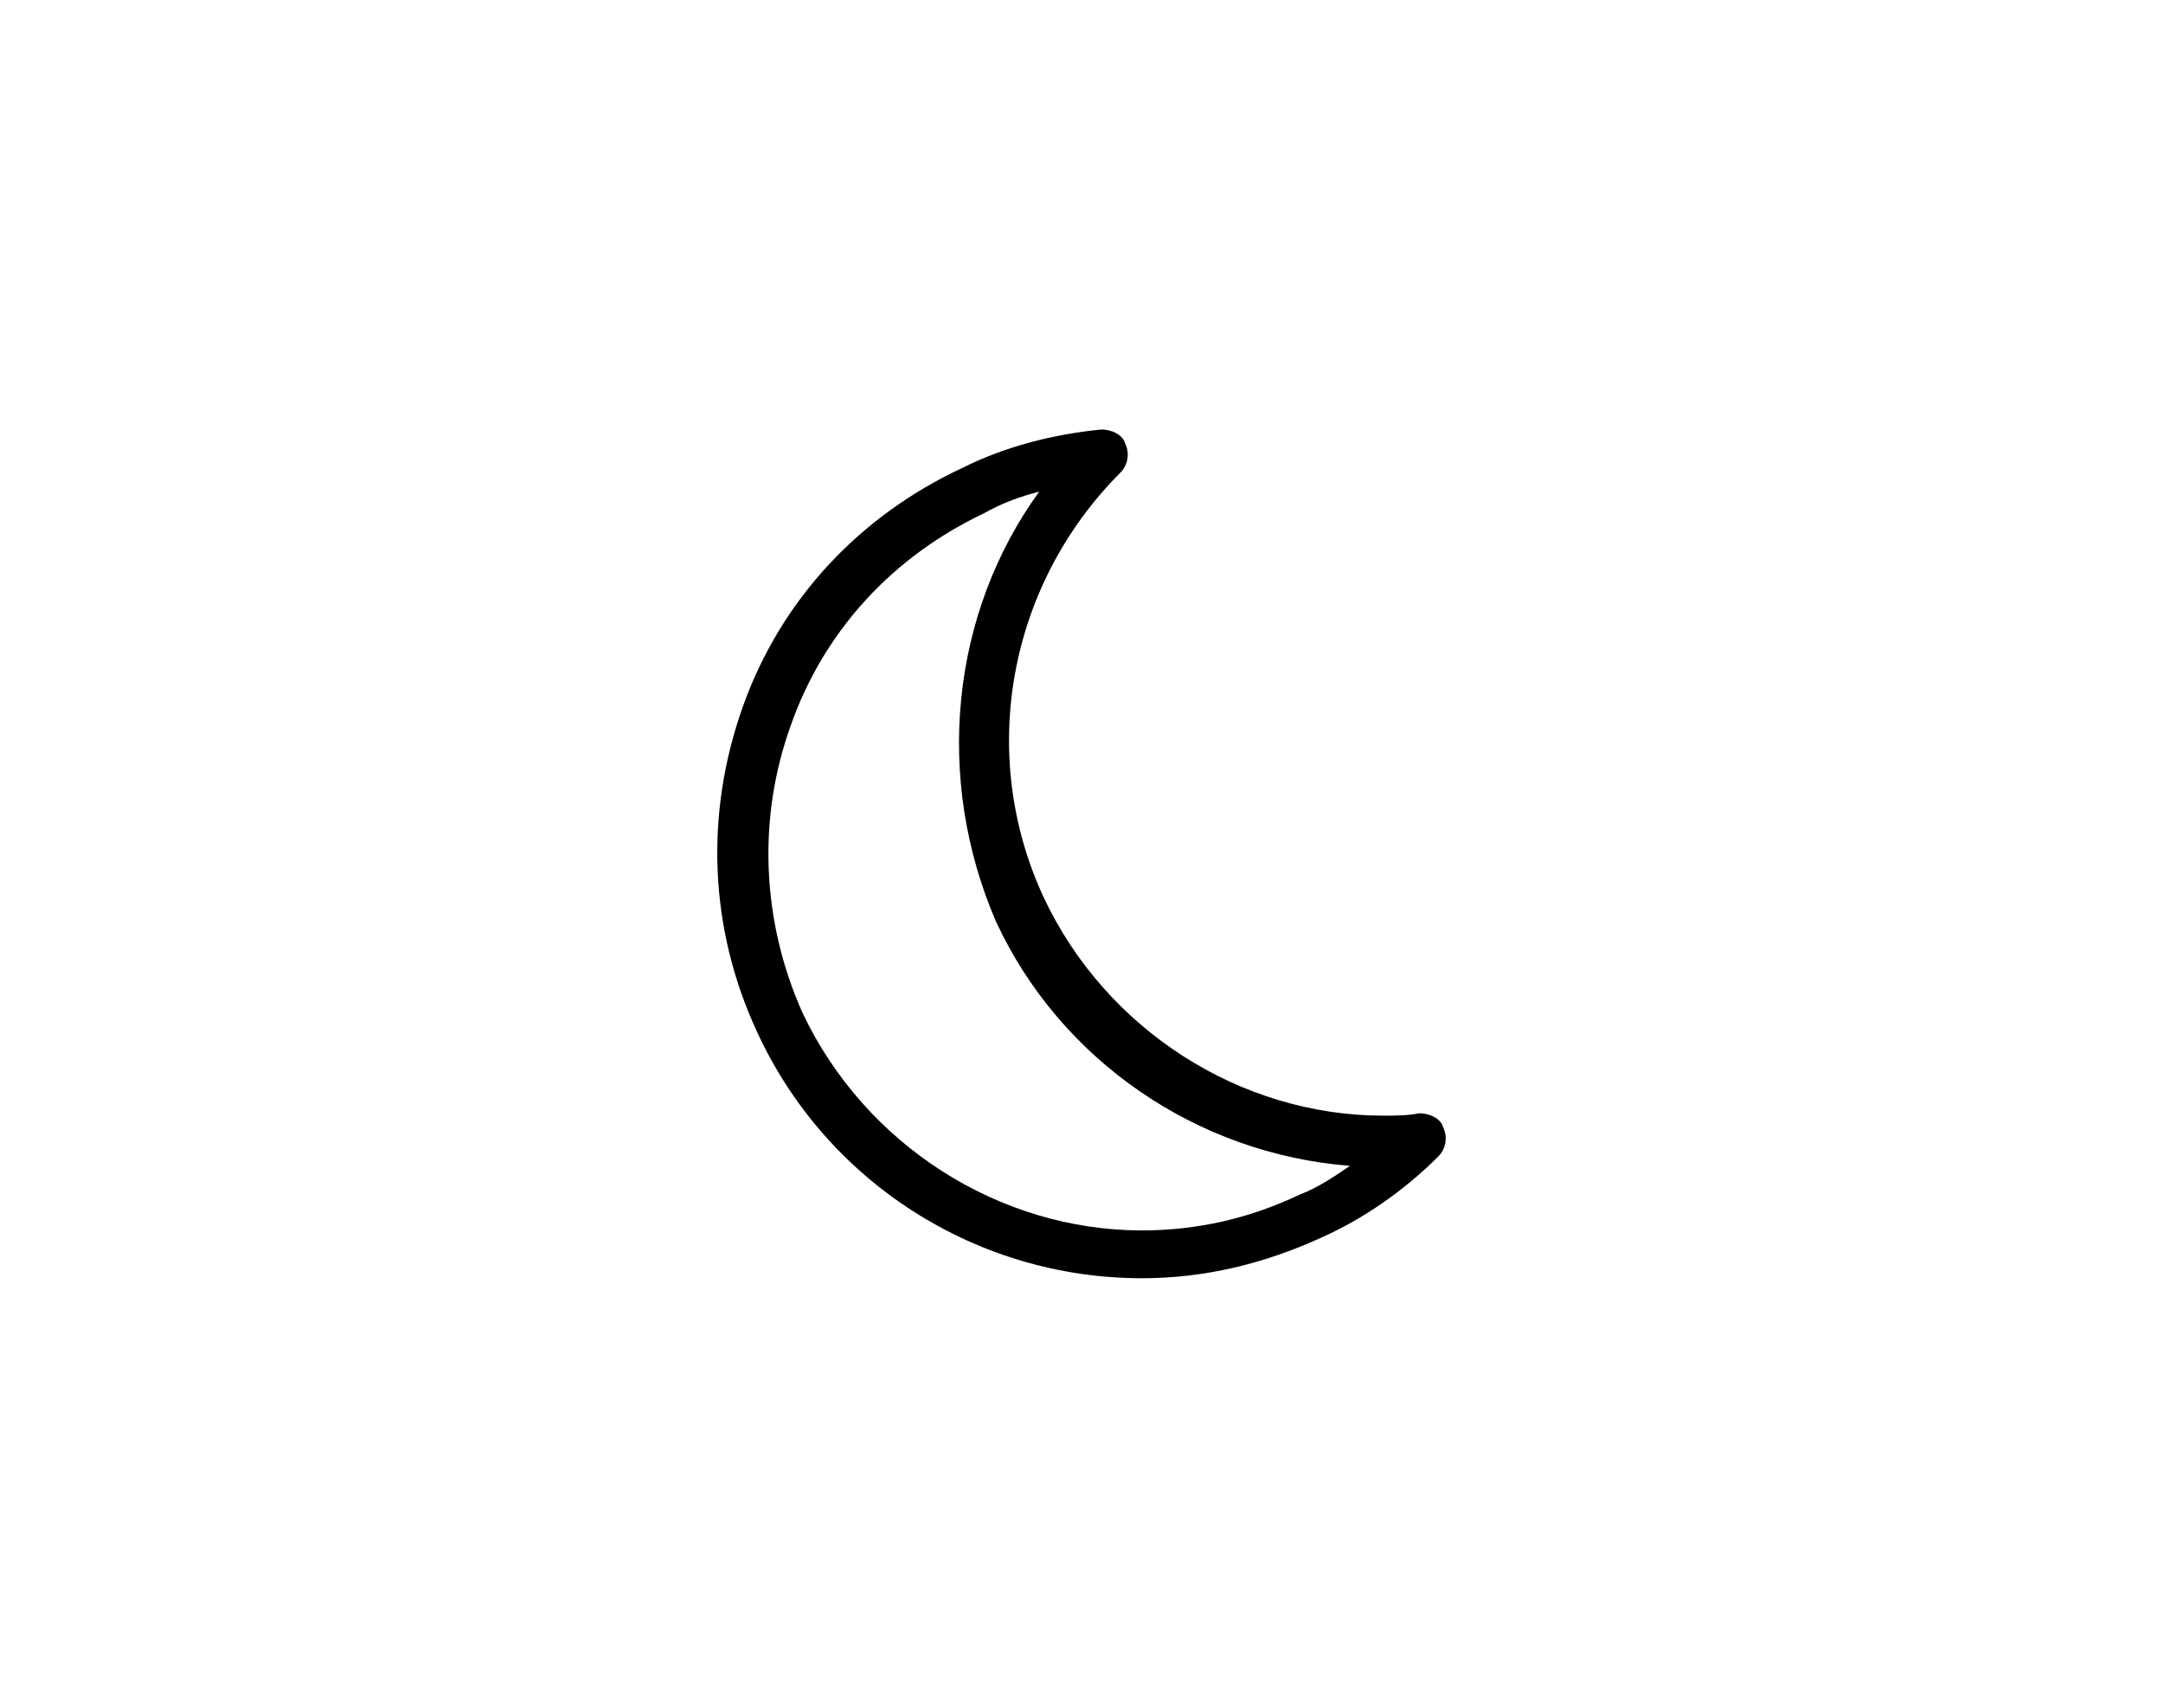
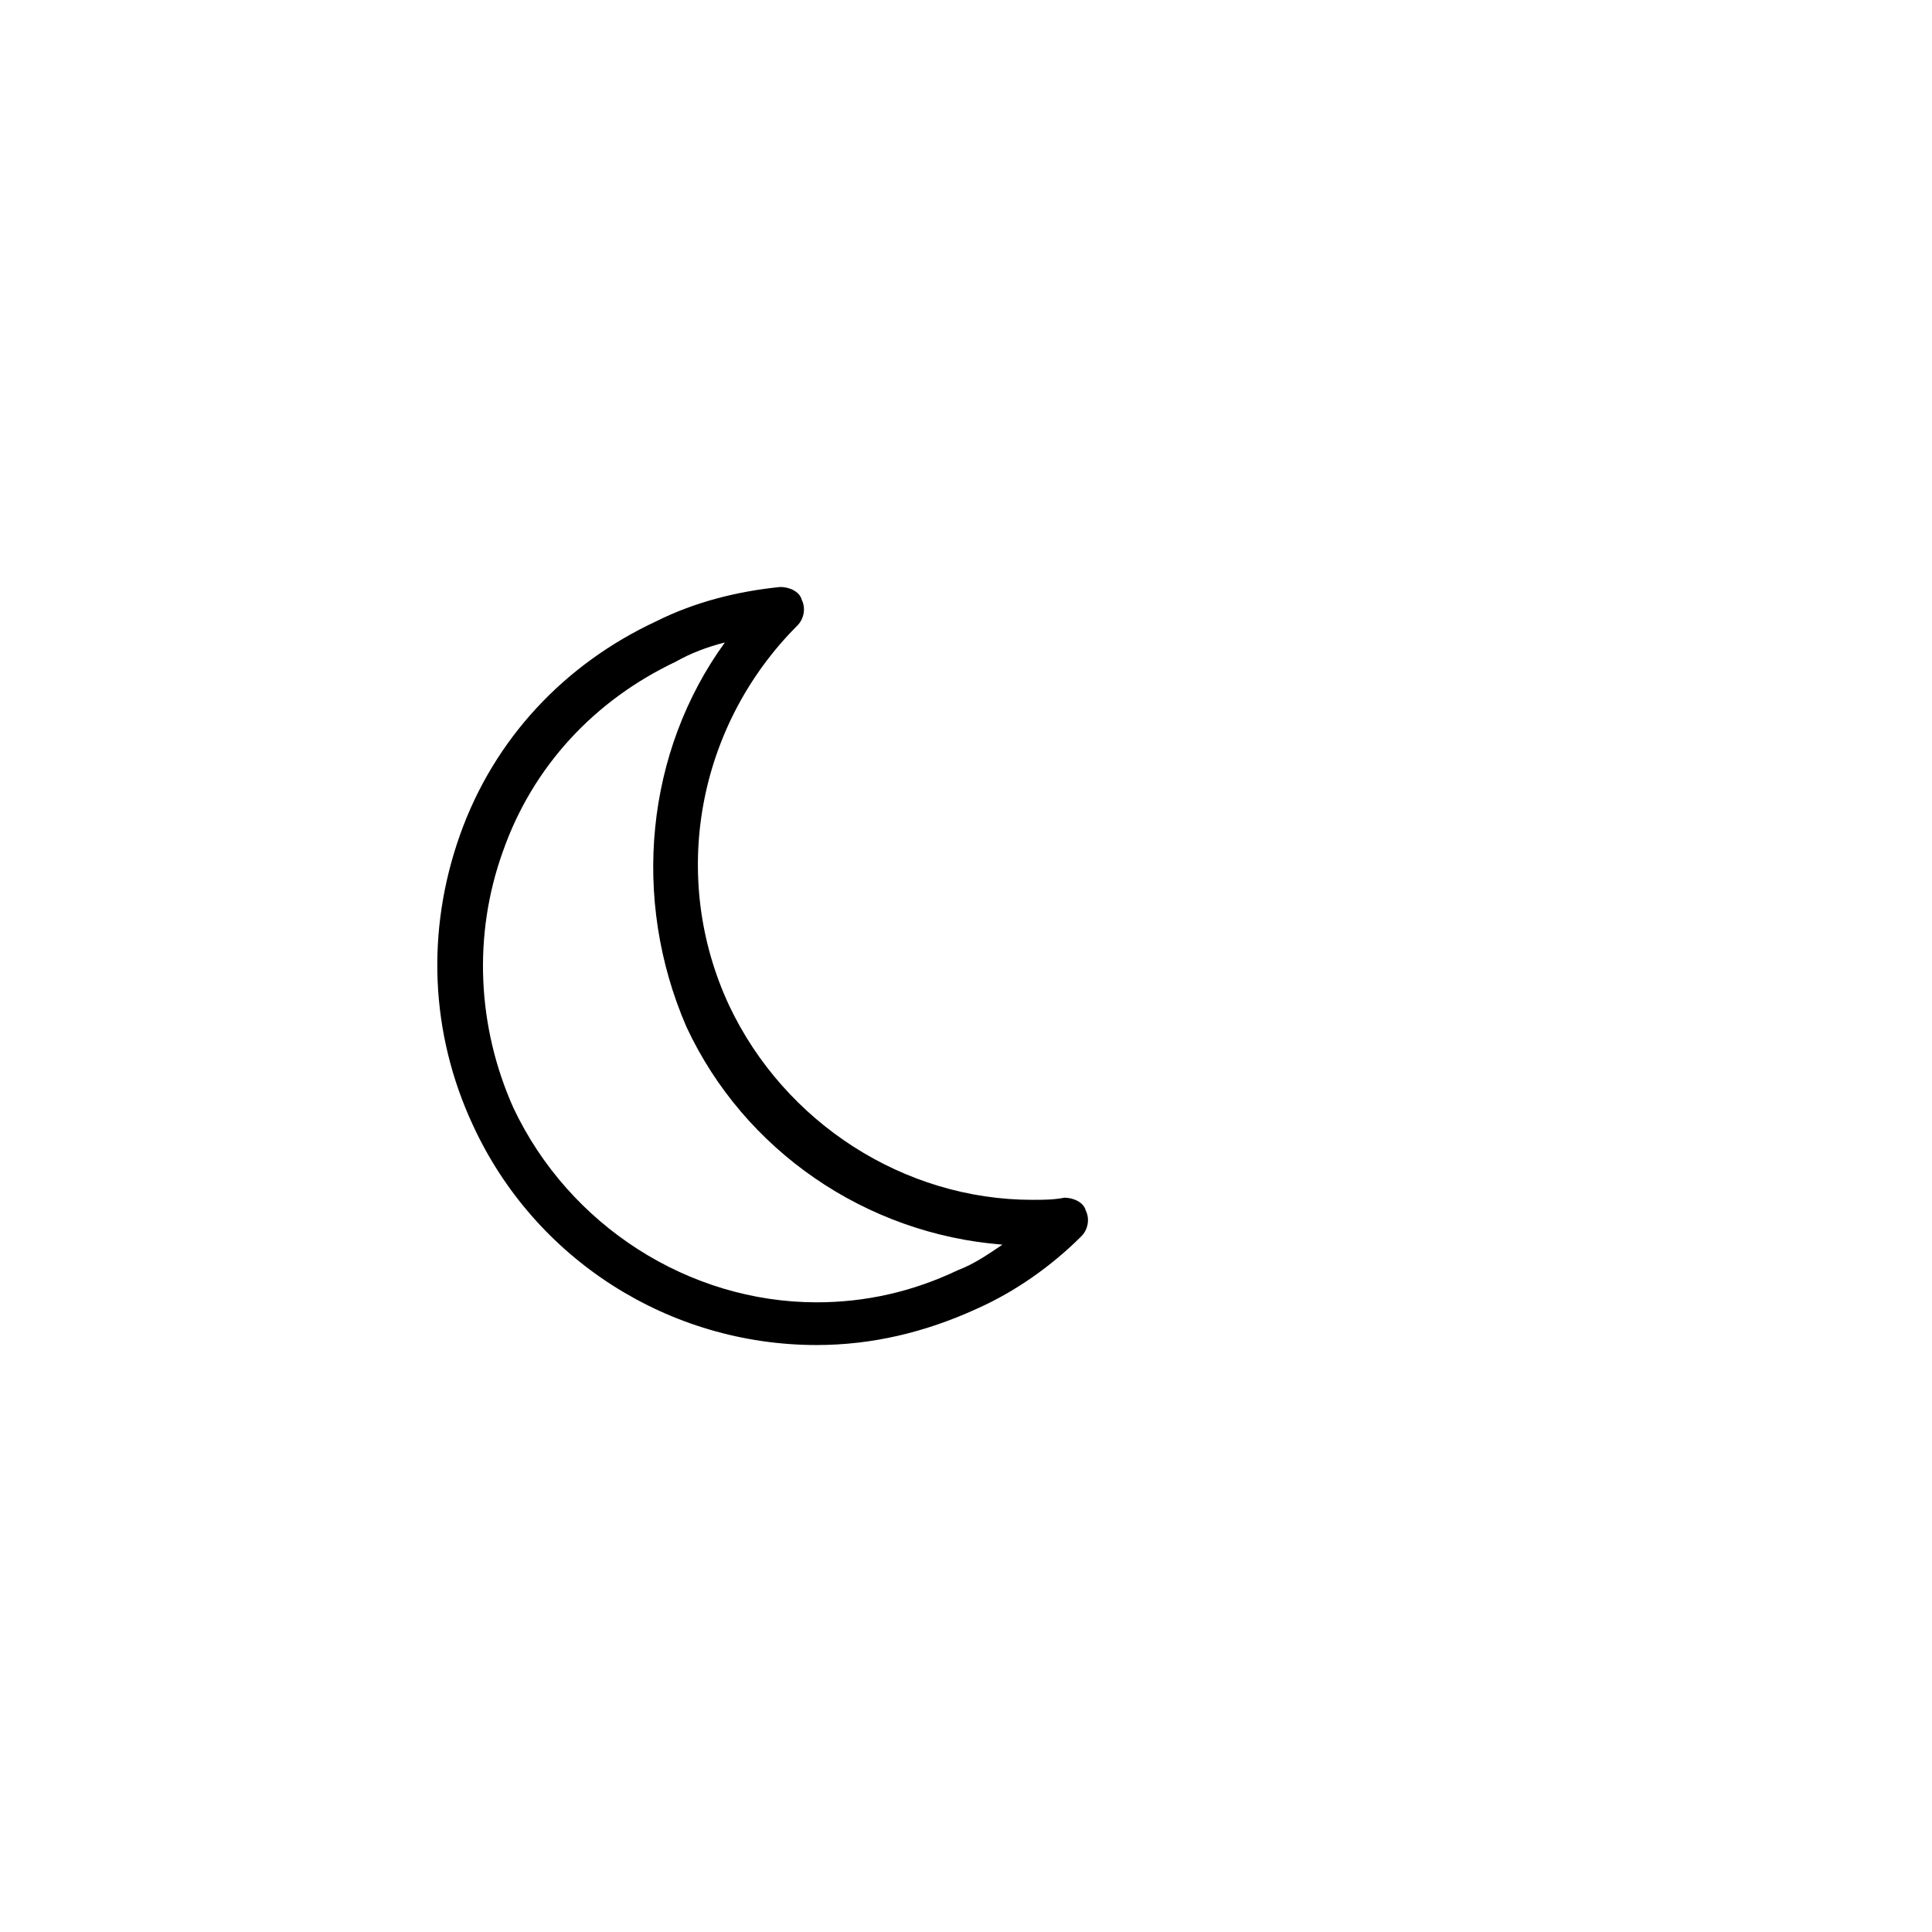
- <svg xmlns="http://www.w3.org/2000/svg" version="1.1" id="Layer_1" x="0px" y="0px" width="538.583px" height="425.197px" viewBox="-56.693 0 538.583 425.197" enable-background="new -56.693 0 538.583 425.197" xml:space="preserve">
+ <svg xmlns="http://www.w3.org/2000/svg" version="1.1" id="Layer_1" x="0px" y="0px" width="538.582px" height="538.583px" viewBox="0 -56.693 538.582 538.583" enable-background="new 0 -56.693 538.582 538.583" xml:space="preserve">
  <g>
-     <path d="M227.664,318.261c-41.074,0-78.576-23.812-95.838-61.314c-11.905-25.598-13.096-54.17-3.571-80.958   c9.524-26.788,29.169-47.623,54.767-59.528c10.715-5.356,22.62-8.334,34.525-9.523c2.382,0,5.357,1.189,5.953,3.57   c1.189,2.381,0.596,5.357-1.19,7.145c-27.977,27.979-35.715,70.243-19.047,105.96c15.476,32.74,48.811,54.17,84.528,54.17   c2.978,0,5.953,0,8.931-0.596c2.381,0,5.356,1.189,5.953,3.572c1.189,2.381,0.595,5.355-1.19,7.143   c-8.334,8.334-18.454,15.479-29.169,20.24C258.024,314.688,243.142,318.261,227.664,318.261z M202.069,122.413   c-4.763,1.191-9.524,2.978-13.691,5.358c-22.621,10.715-39.884,29.168-48.218,52.979c-8.334,23.217-7.144,48.814,2.978,71.435   c15.478,32.74,48.812,54.17,84.528,54.17c13.691,0,26.788-2.977,39.289-8.93c4.763-1.785,8.93-4.764,12.5-7.145   c-38.098-2.977-72.027-26.191-88.099-60.717C175.876,193.847,180.043,152.772,202.069,122.413z" />
+     <path d="M227.664,318.261c-41.074,0-78.576-23.812-95.838-61.313c-11.905-25.599-13.097-54.17-3.571-80.958   c9.523-26.788,29.169-47.623,54.767-59.528c10.715-5.356,22.62-8.334,34.525-9.523c2.382,0,5.356,1.189,5.953,3.57   c1.188,2.381,0.596,5.357-1.19,7.145c-27.977,27.979-35.715,70.243-19.047,105.959c15.476,32.74,48.812,54.171,84.528,54.171   c2.978,0,5.953,0,8.931-0.597c2.381,0,5.356,1.189,5.953,3.572c1.188,2.381,0.595,5.355-1.19,7.143   c-8.334,8.334-18.454,15.479-29.169,20.24C258.024,314.688,243.142,318.261,227.664,318.261z M202.069,122.413   c-4.763,1.191-9.523,2.978-13.69,5.358c-22.621,10.715-39.884,29.168-48.218,52.979c-8.334,23.217-7.145,48.813,2.978,71.435   c15.479,32.74,48.812,54.17,84.528,54.17c13.69,0,26.788-2.977,39.289-8.93c4.763-1.785,8.93-4.764,12.5-7.145   c-38.099-2.978-72.027-26.191-88.1-60.717C175.876,193.847,180.043,152.772,202.069,122.413z" />
  </g>
</svg>
